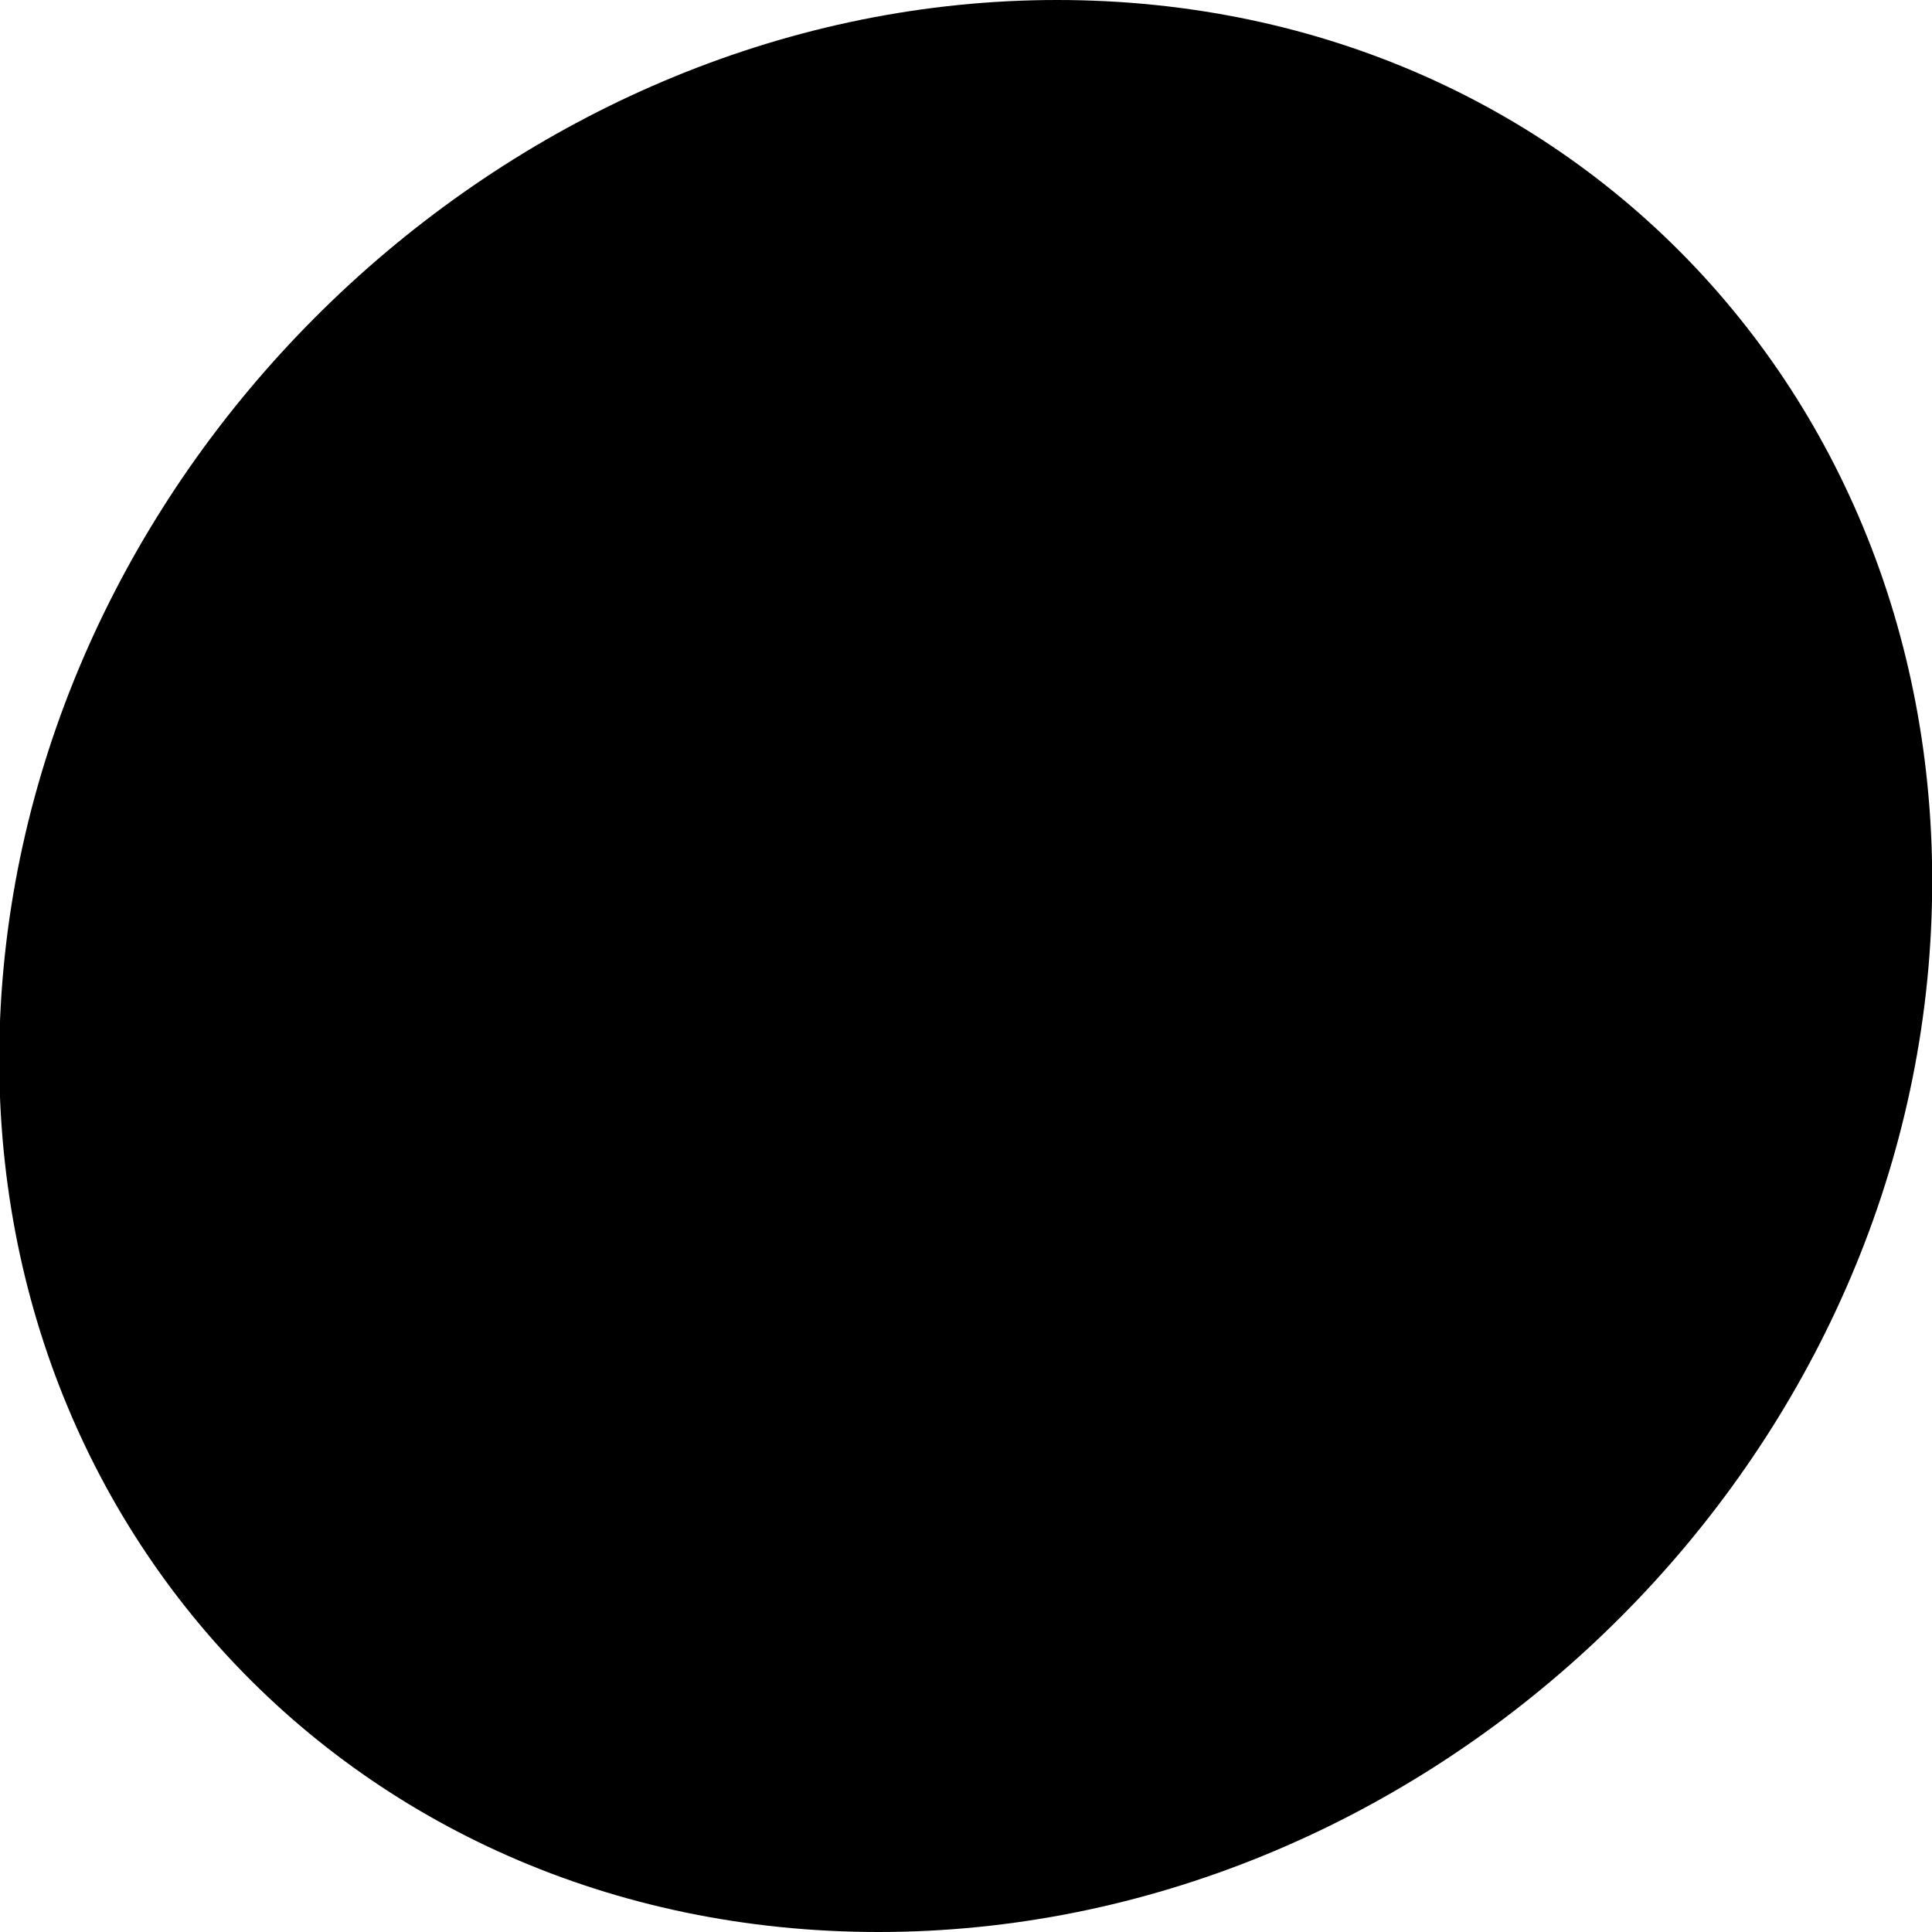
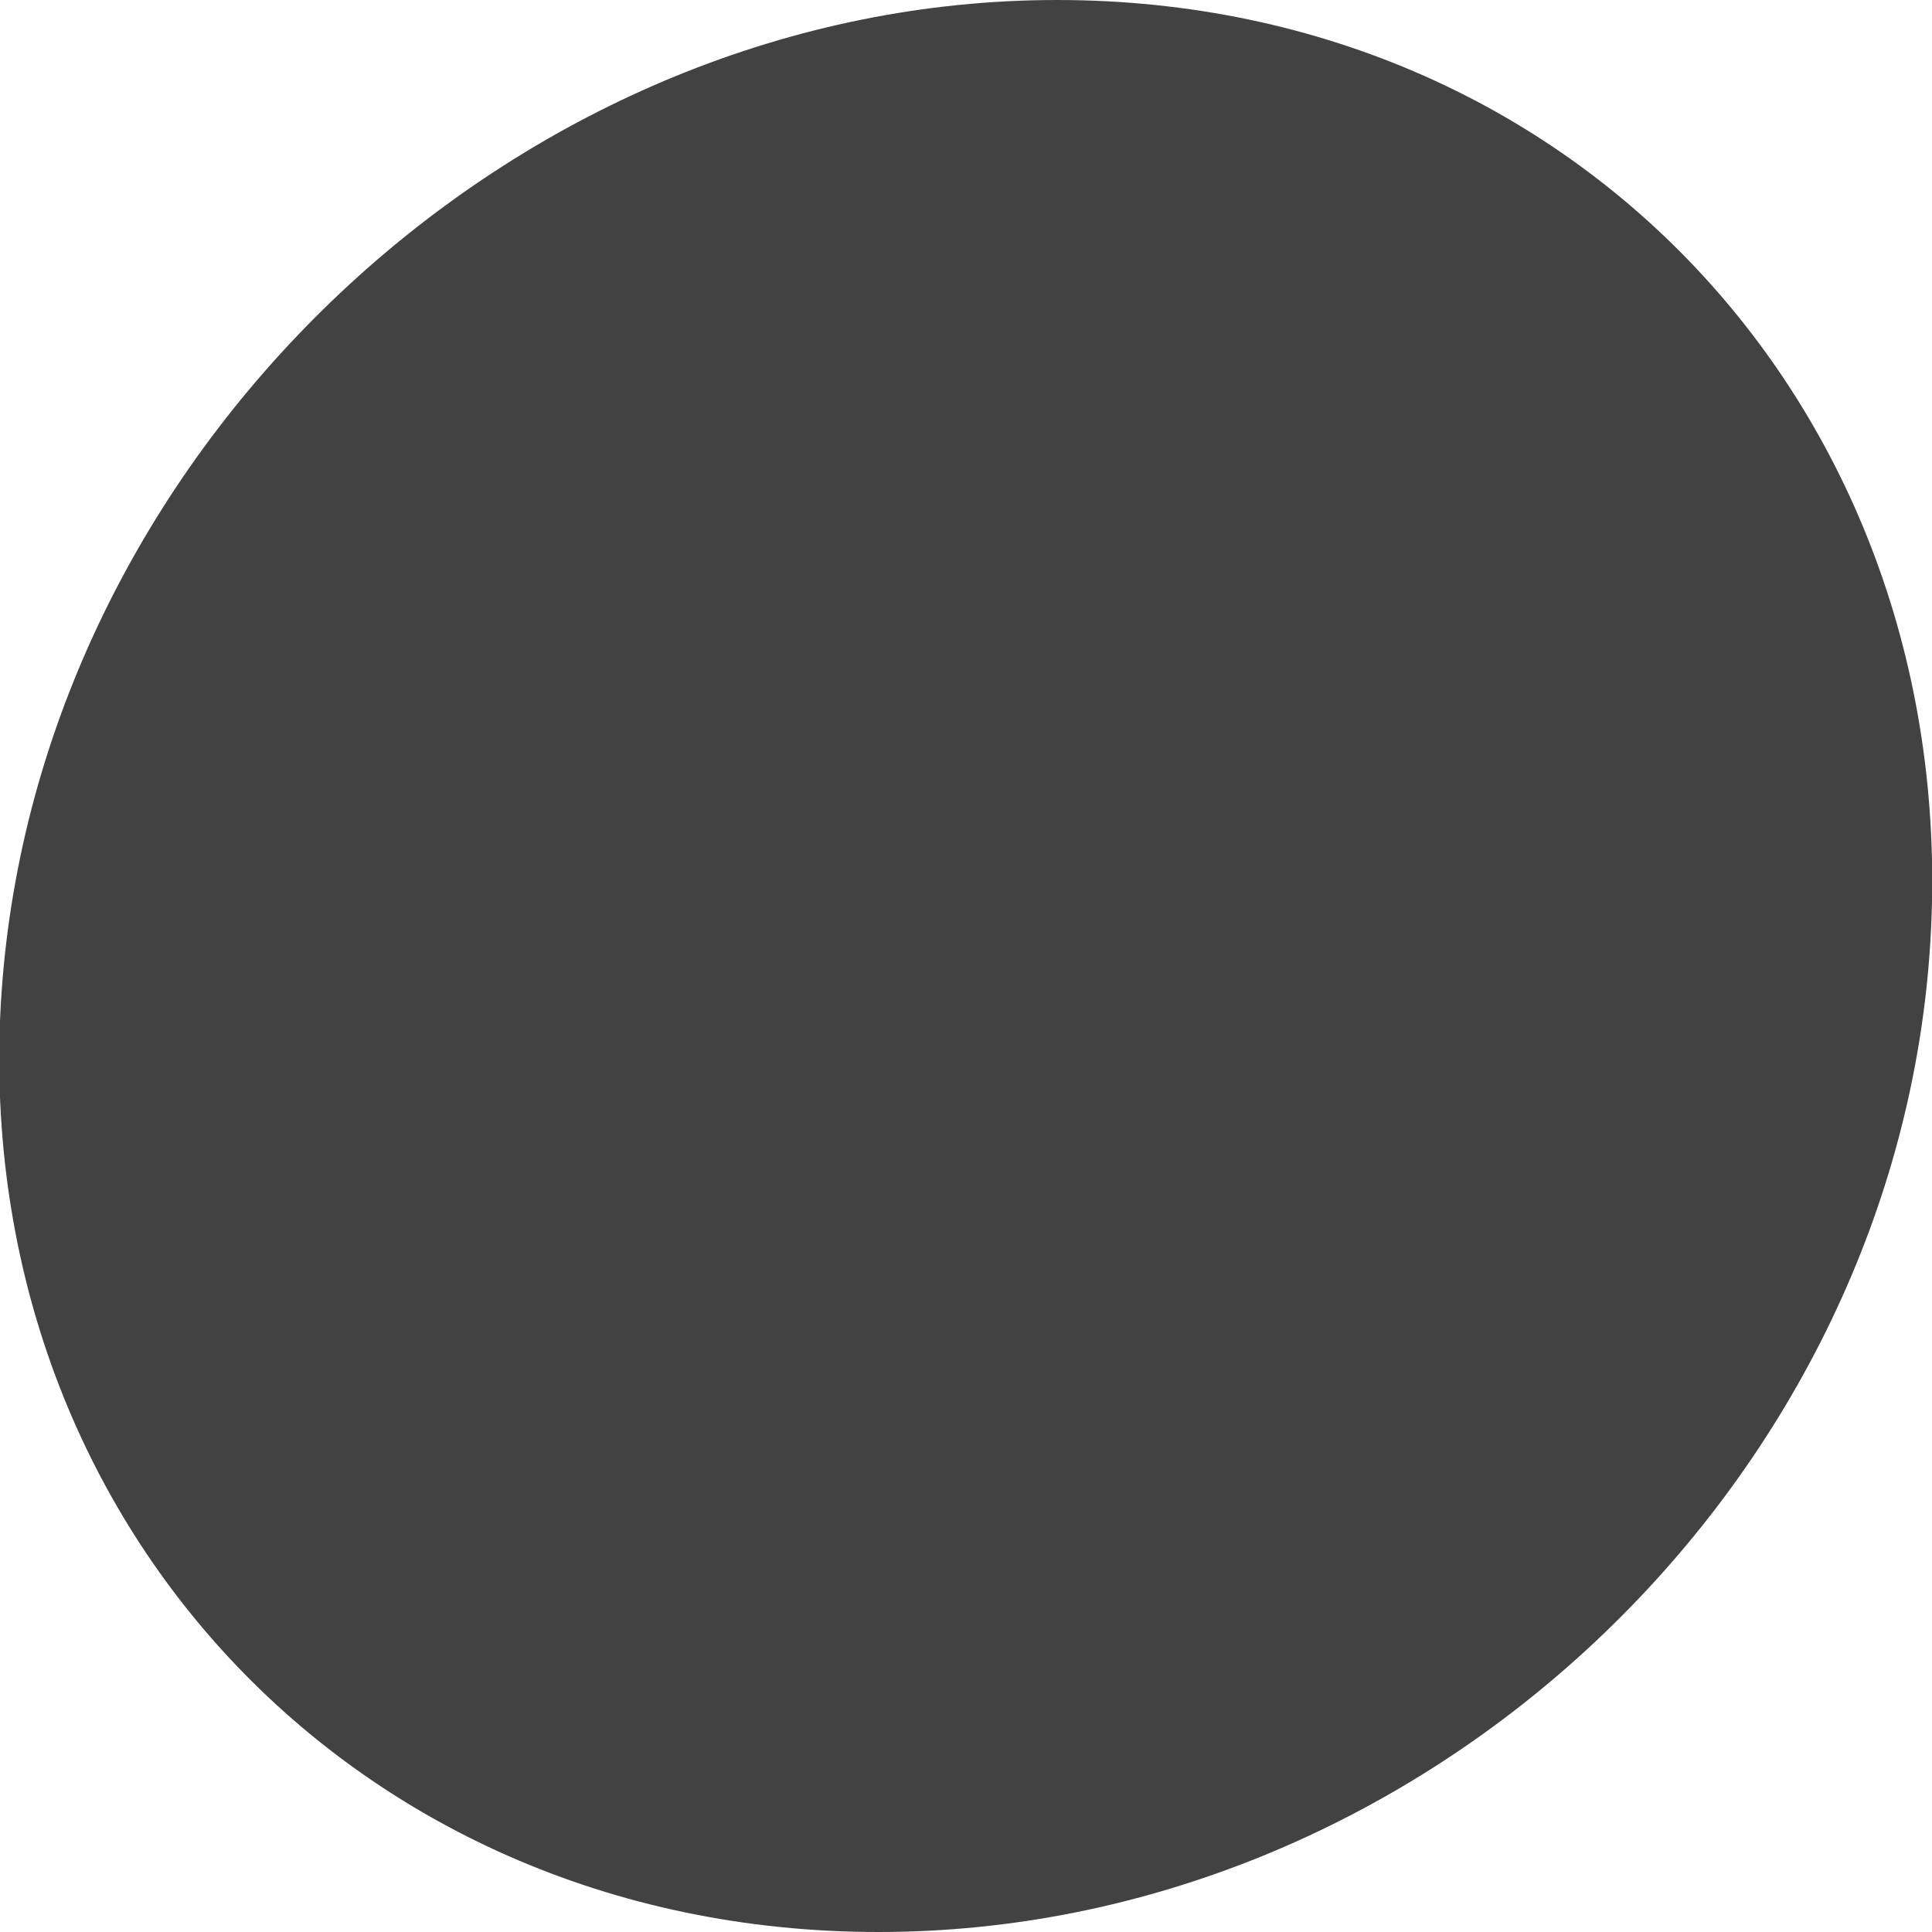
<svg xmlns="http://www.w3.org/2000/svg" width="54.1" height="54.1" viewBox="0 0 54.1 54.1">
+   <defs>
+     <style>
+       .cls-1 {
+         fill: #424242;
+       }
+     </style>
+   </defs>
  <g id="Layer_2" data-name="Layer 2">
    <g id="Layer_1-2" data-name="Layer 1">
-       <path d="M54,27.1C52.7,42,39.6,54.1,24.6,54.1S-1.3,42,.1,27.1,14.7,0,29.6,0,55.3,12.1,54,27.1Z" />
+       <path class="cls-1" d="M54,27.1C52.7,42,39.6,54.1,24.6,54.1S-1.3,42,.1,27.1,14.7,0,29.6,0,55.3,12.1,54,27.1Z" />
    </g>
  </g>
</svg>
